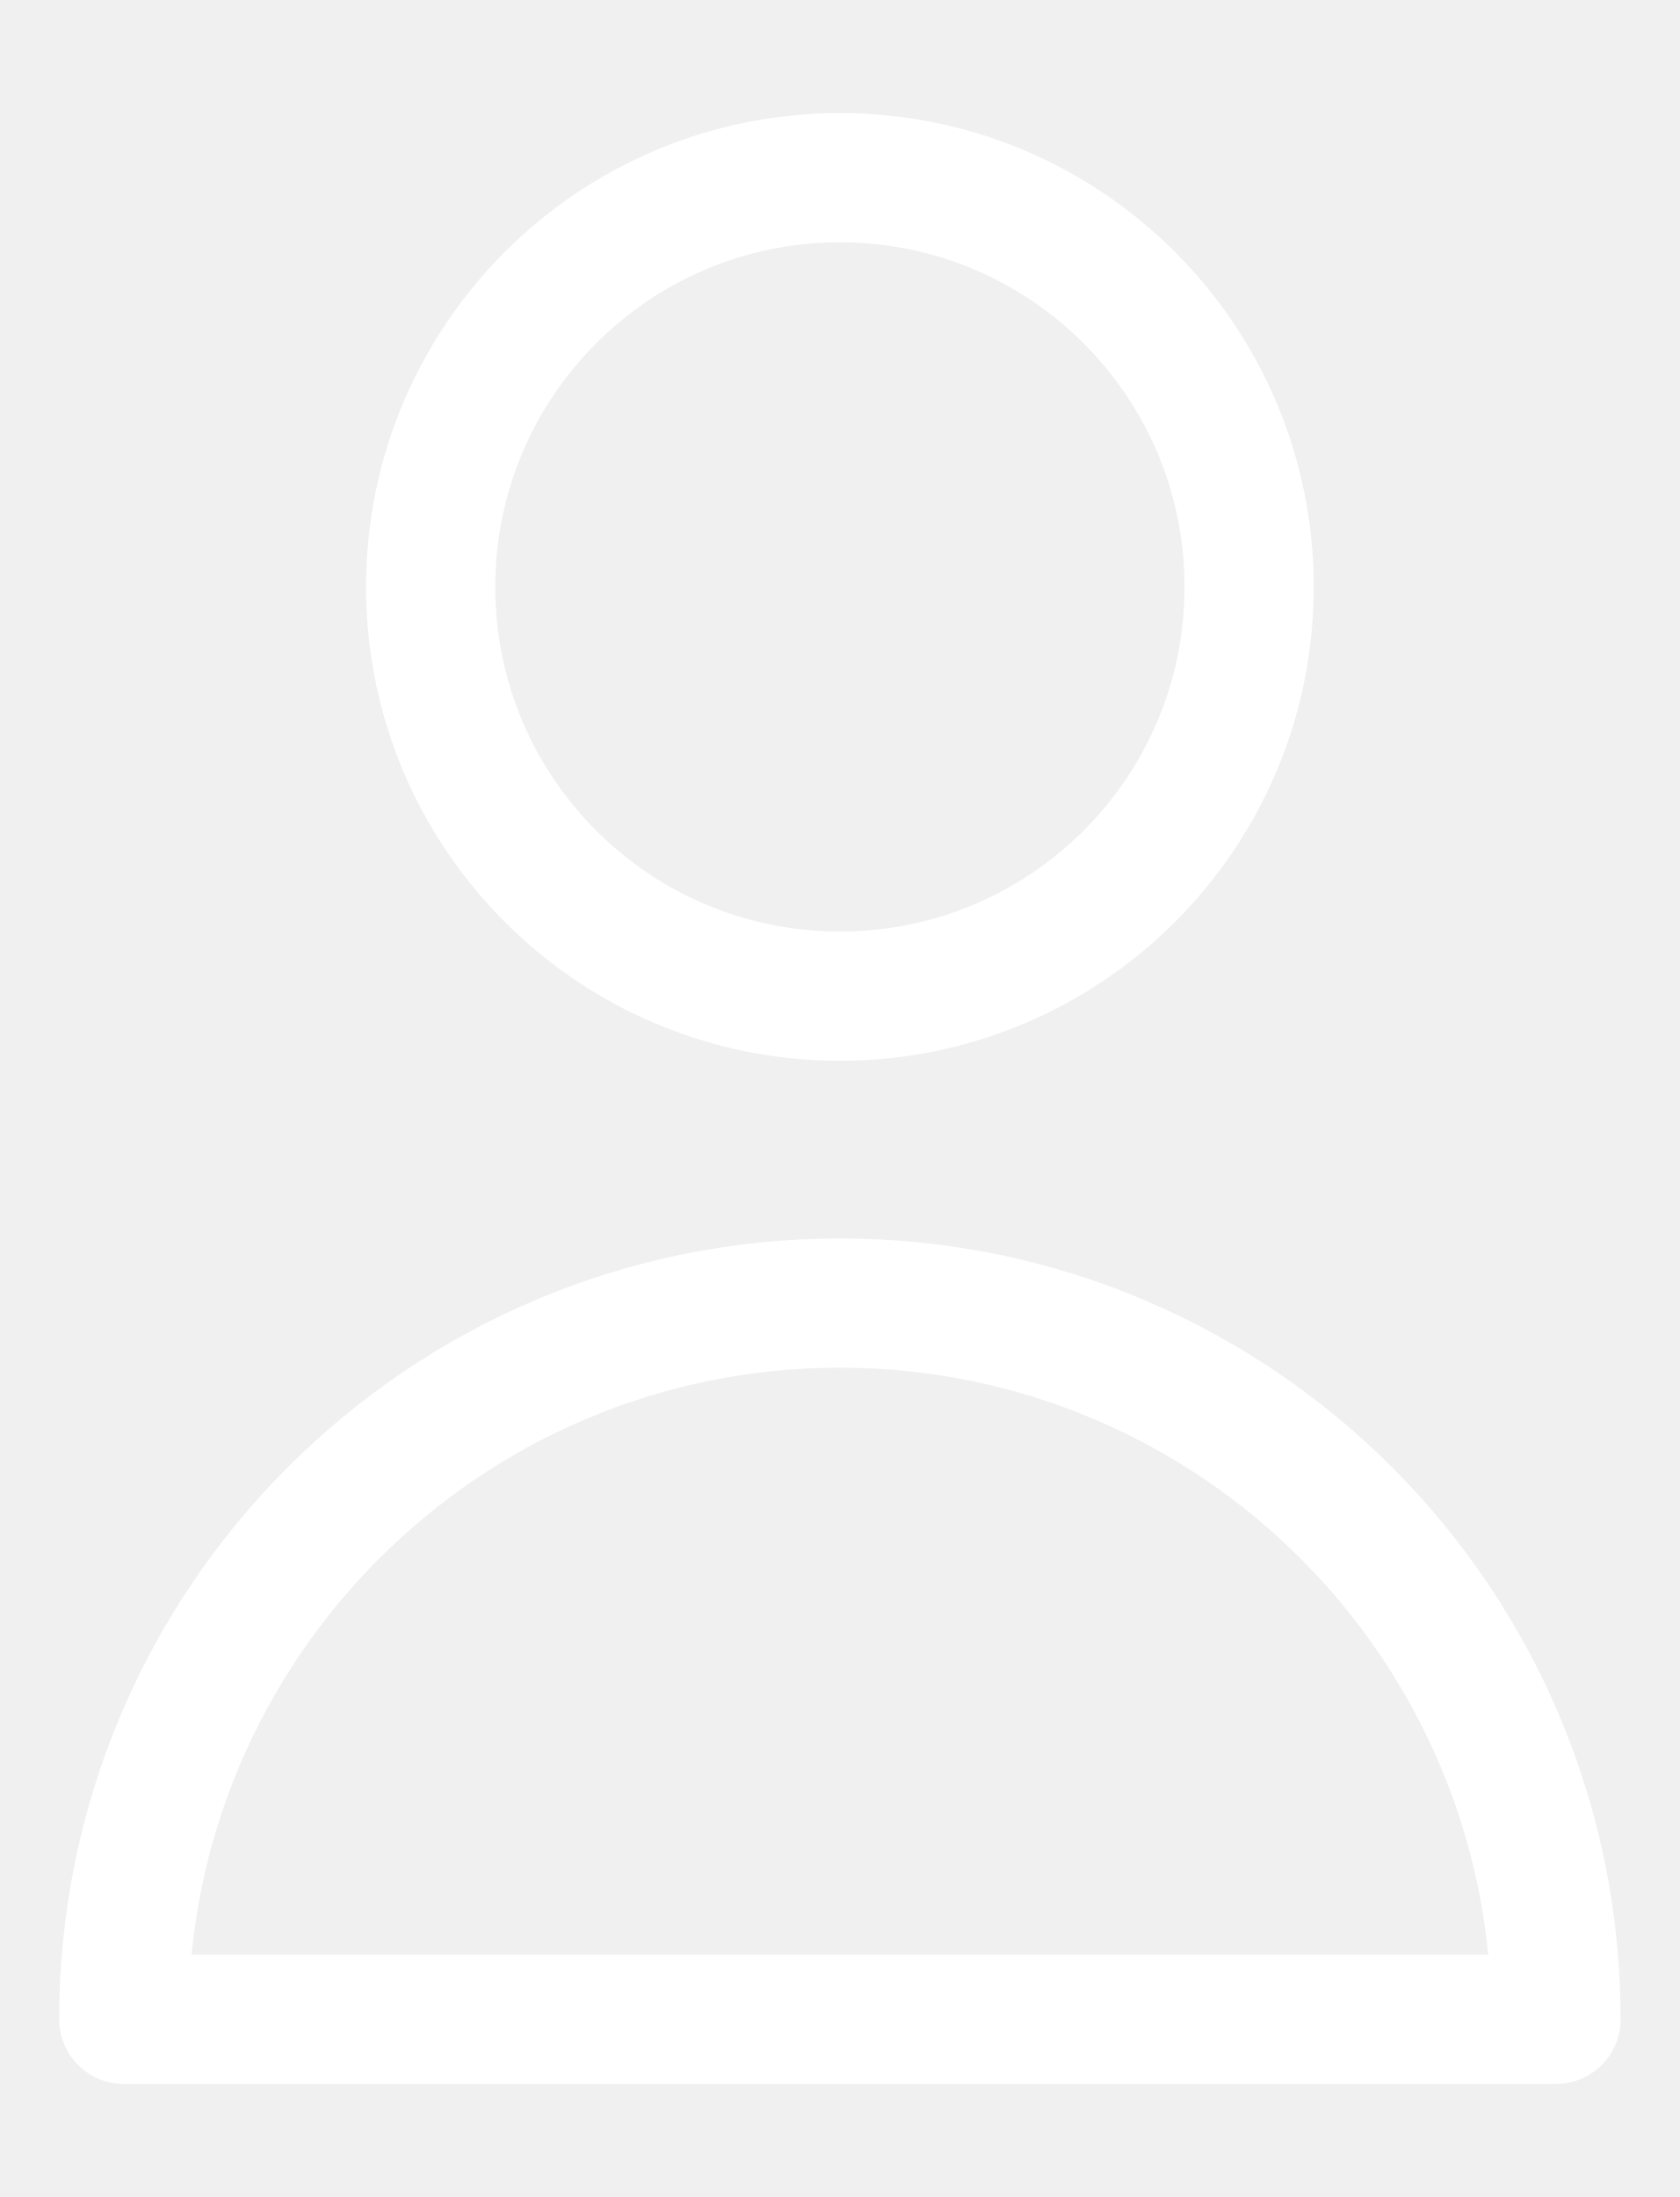
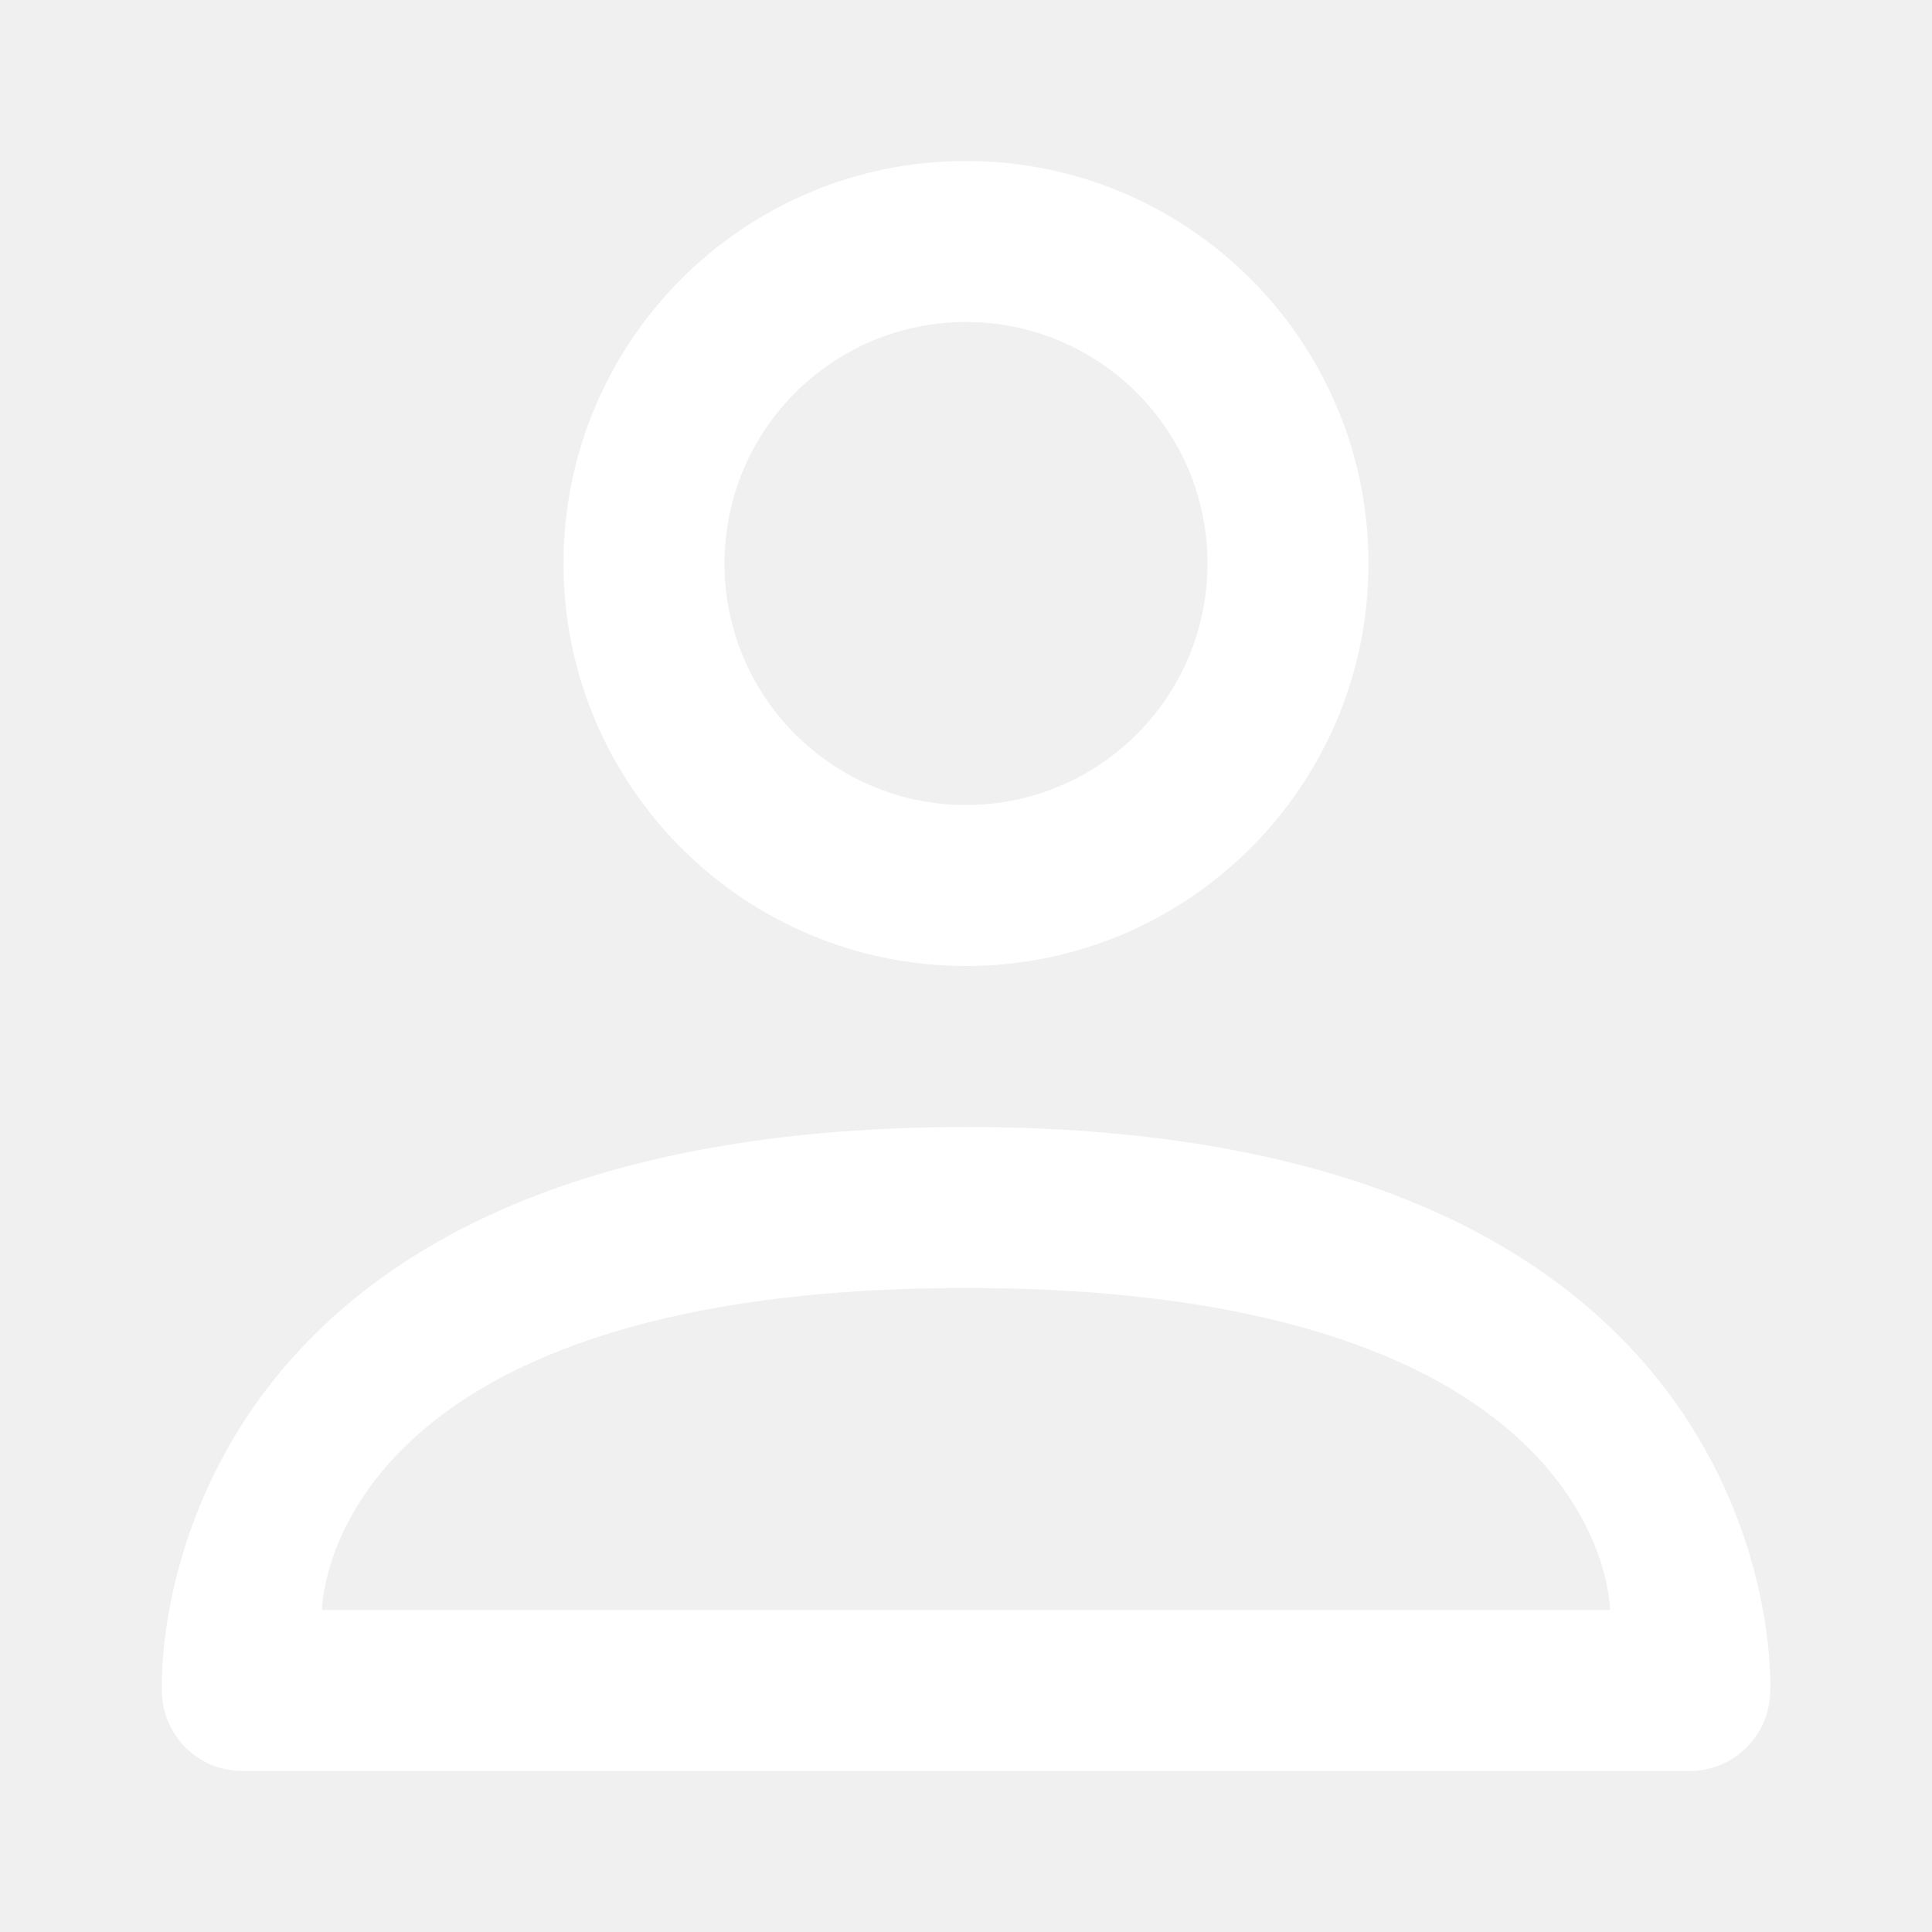
- <svg xmlns="http://www.w3.org/2000/svg" width="13" height="17" viewBox="0 0 13 17" fill="none">
-   <path d="M9.667 4.542C9.667 6.291 8.249 7.708 6.5 7.708C4.751 7.708 3.333 6.291 3.333 4.542C3.333 2.793 4.751 1.375 6.5 1.375C8.249 1.375 9.667 2.793 9.667 4.542Z" stroke="white" stroke-linecap="round" stroke-linejoin="round" />
-   <path d="M6.5 10.083C3.439 10.083 0.958 12.564 0.958 15.625H12.042C12.042 12.564 9.561 10.083 6.5 10.083Z" stroke="white" stroke-linecap="round" stroke-linejoin="round" />
+ <svg xmlns="http://www.w3.org/2000/svg" width="24" height="24" fill="currentColor" viewBox="0 0 24 24" data-di-res-id="467b40d0-70f0fd7b" data-di-rand="1732518119099">
+   <path fill="#FFFFFF" fill-rule="evenodd" d="M12 12c-2.762 0-5-2.239-5-5s2.238-5 5-5c2.761 0 5 2.239 5 5s-2.239 5-5 5zm0-2c1.656 0 3-1.343 3-3s-1.344-3-3-3c-1.657 0-3 1.343-3 3s1.343 3 3 3zm9.99 11c0 .552-.448 1-1 1H3.01c-.552 0-.999-.448-.999-1 0 0-.333-7 9.99-7 10.322 0 9.99 7 9.99 7zM12 16c-8 0-8 4-8 4h16s0-4-8-4z" clip-rule="evenodd" />
</svg>
